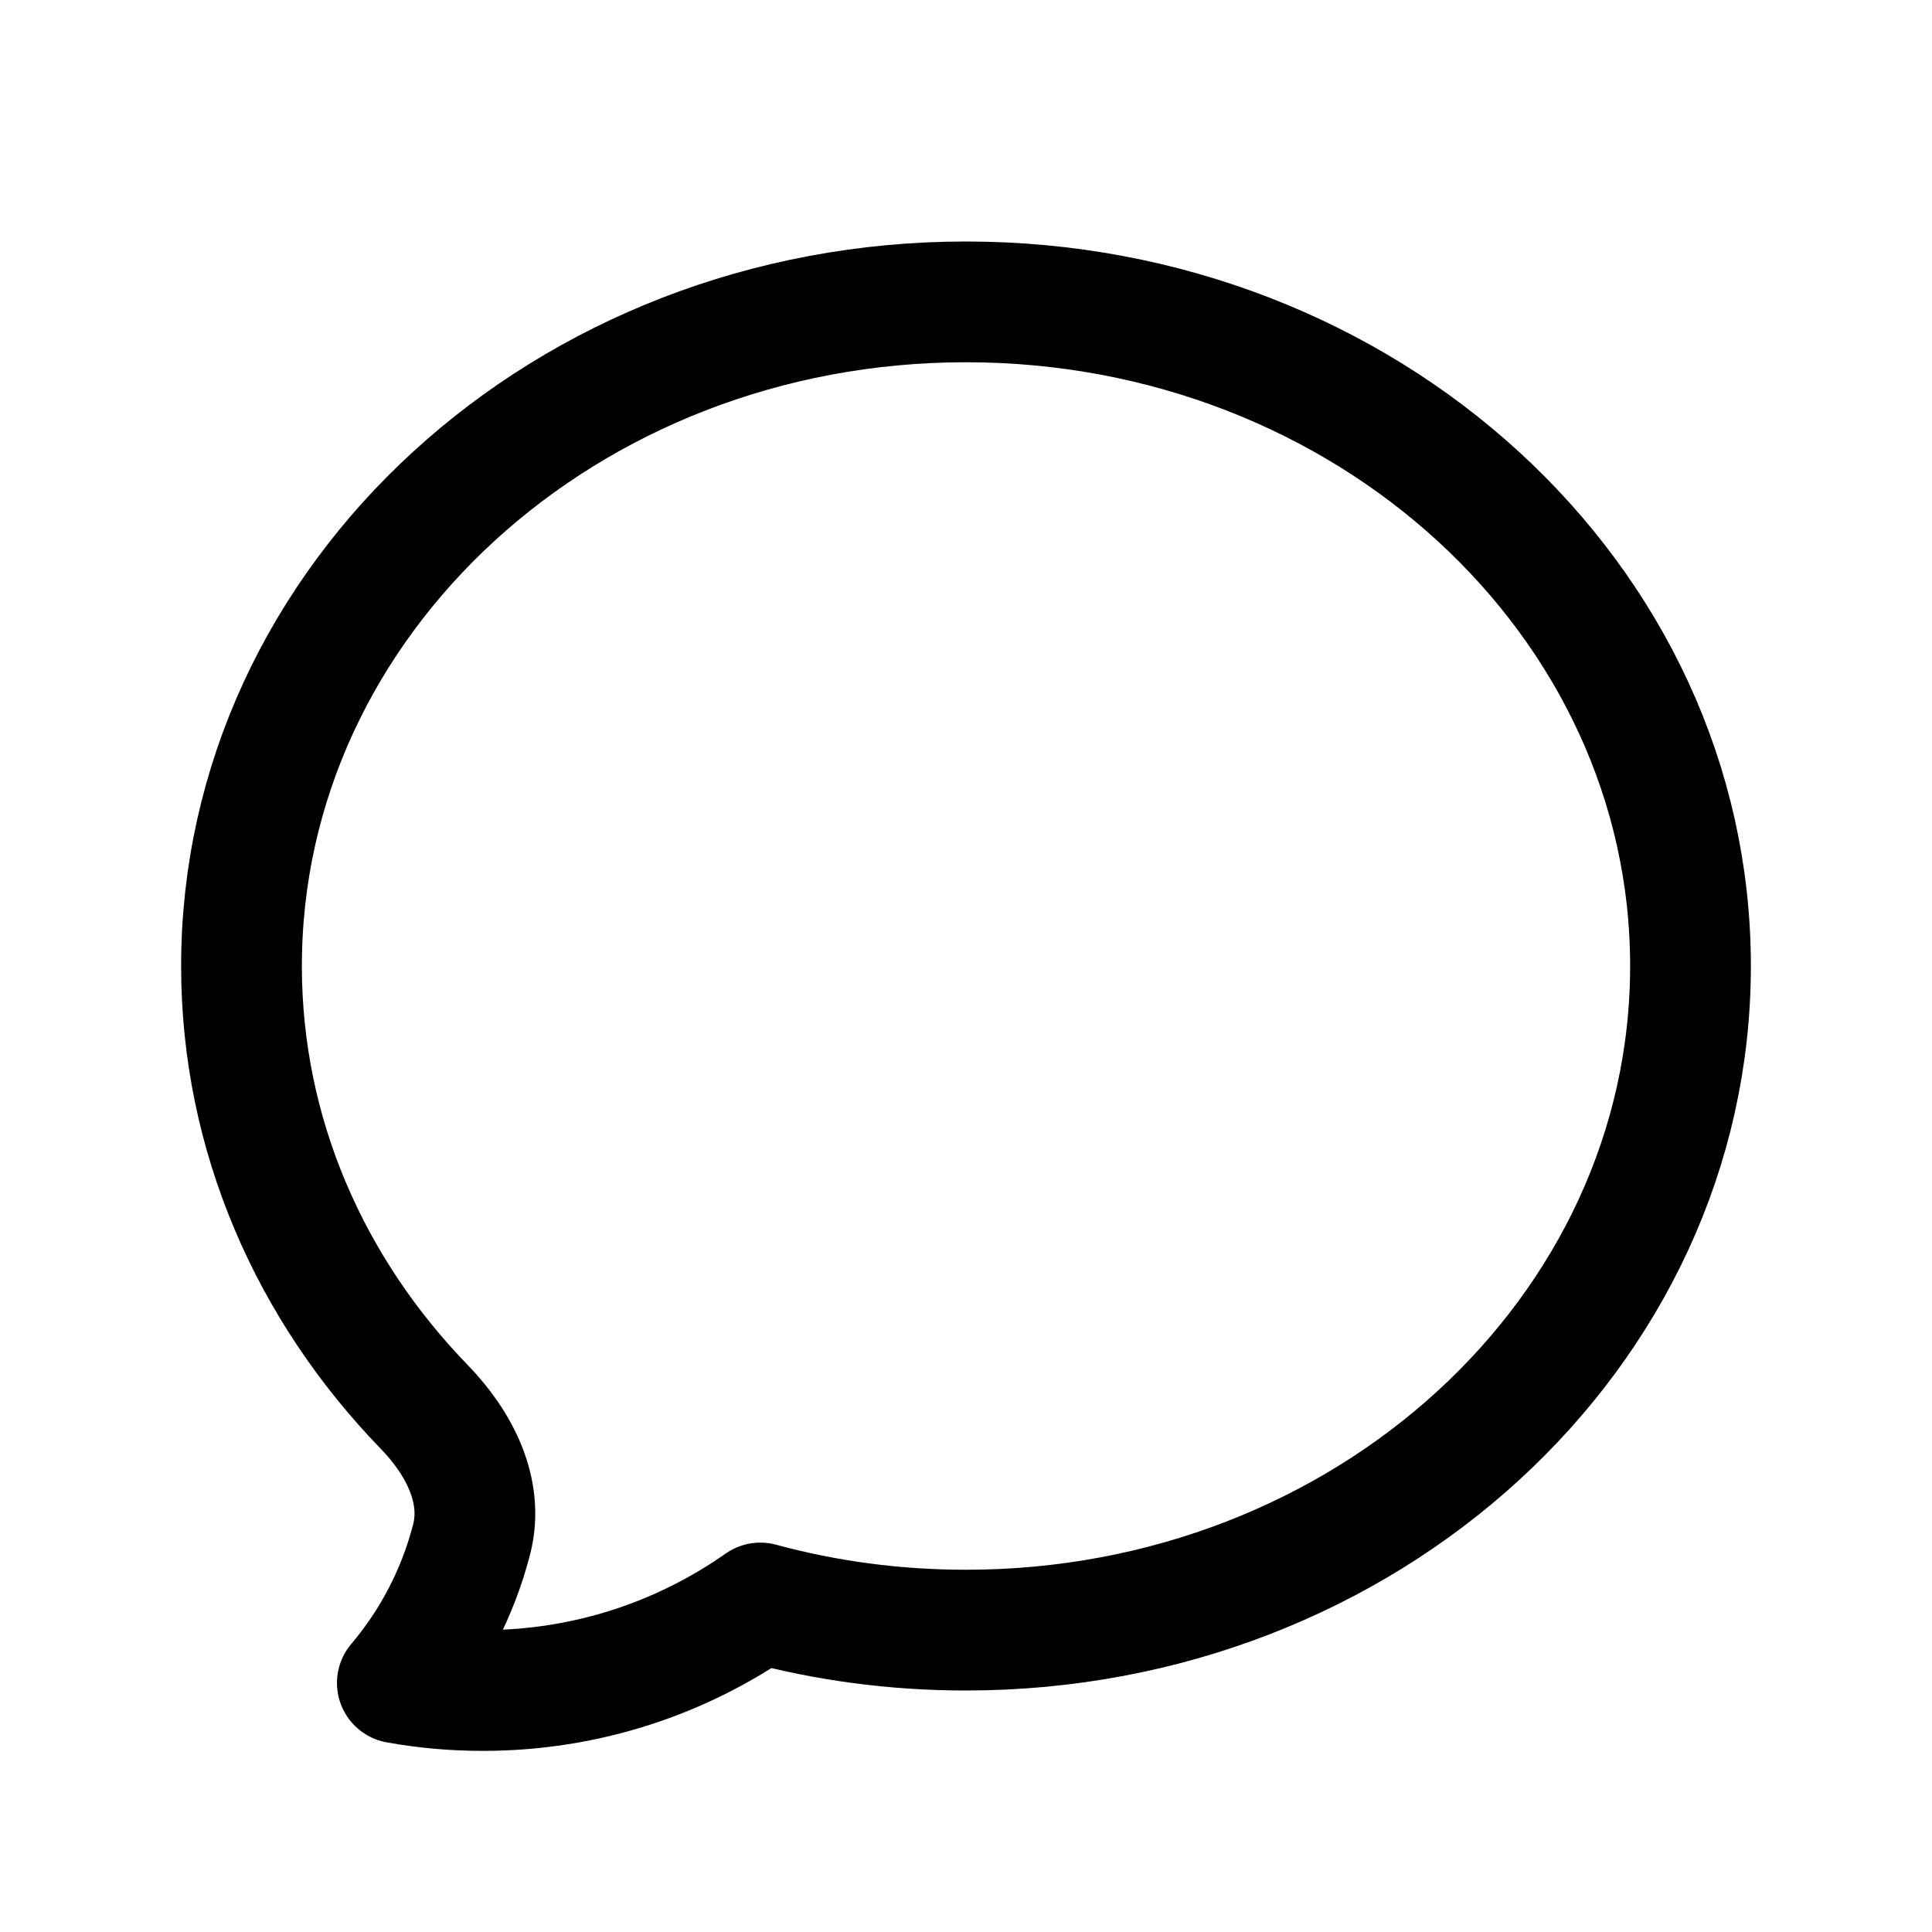
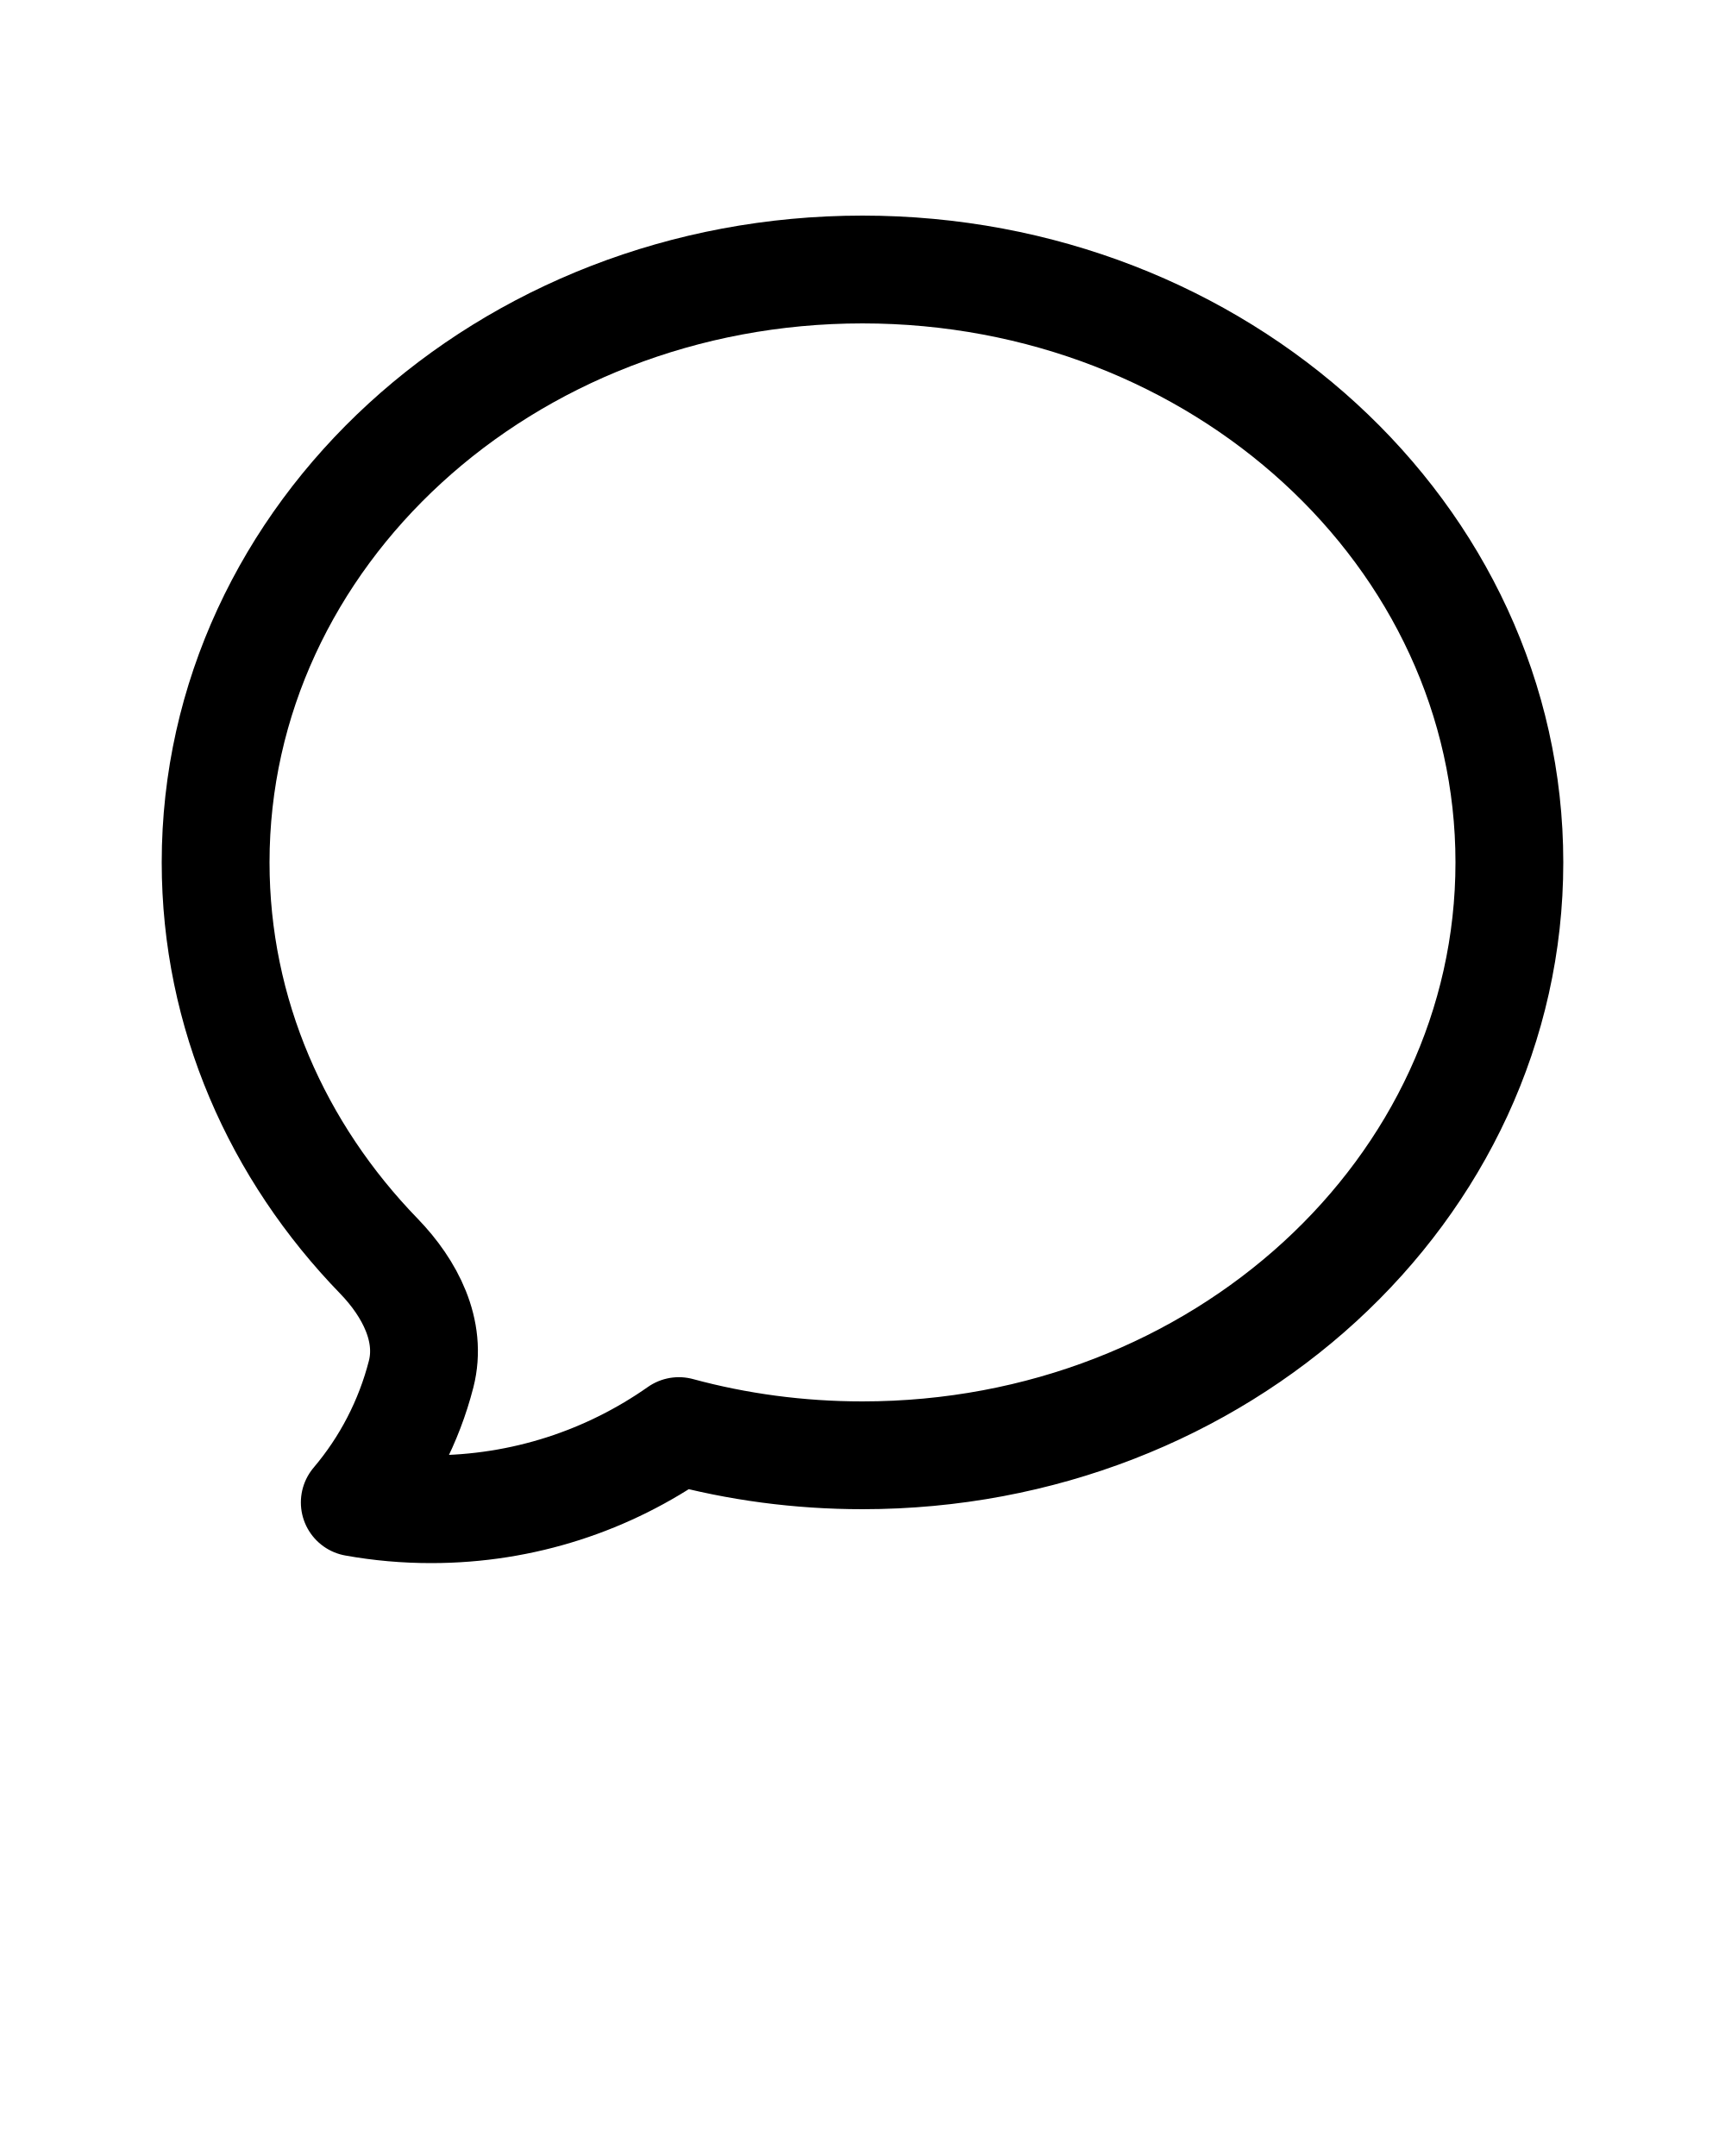
- <svg xmlns="http://www.w3.org/2000/svg" fill="none" viewBox="0 0 24 24" stroke-width="1.5" stroke="currentColor" class="size-6">
-   <path stroke-linecap="round" stroke-linejoin="round" d="M12 20.25c4.97 0 9-3.694 9-8.25s-4.03-8.25-9-8.25S3 7.444 3 12c0 2.104.859 4.023 2.273 5.48.432.447.74 1.04.586 1.641a4.483 4.483 0 0 1-.923 1.785A5.969 5.969 0 0 0 6 21c1.282 0 2.47-.402 3.445-1.087.81.22 1.668.337 2.555.337Z" />
+ <svg xmlns="http://www.w3.org/2000/svg" width="24" height="30" viewBox="0 0 24 30" fill="none">
+   <path d="M12 20.25c4.97 0 9-3.694 9-8.25s-4.03-8.25-9-8.25S3 7.444 3 12c0 2.104.859 4.023 2.273 5.48.432.447.74 1.04.586 1.641a4.483 4.483 0 0 1-.923 1.785A5.969 5.969 0 0 0 6 21c1.282 0 2.47-.402 3.445-1.087.81.22 1.668.337 2.555.337Z" stroke="black" stroke-width="1.5" stroke-linecap="round" stroke-linejoin="round" />
</svg>
